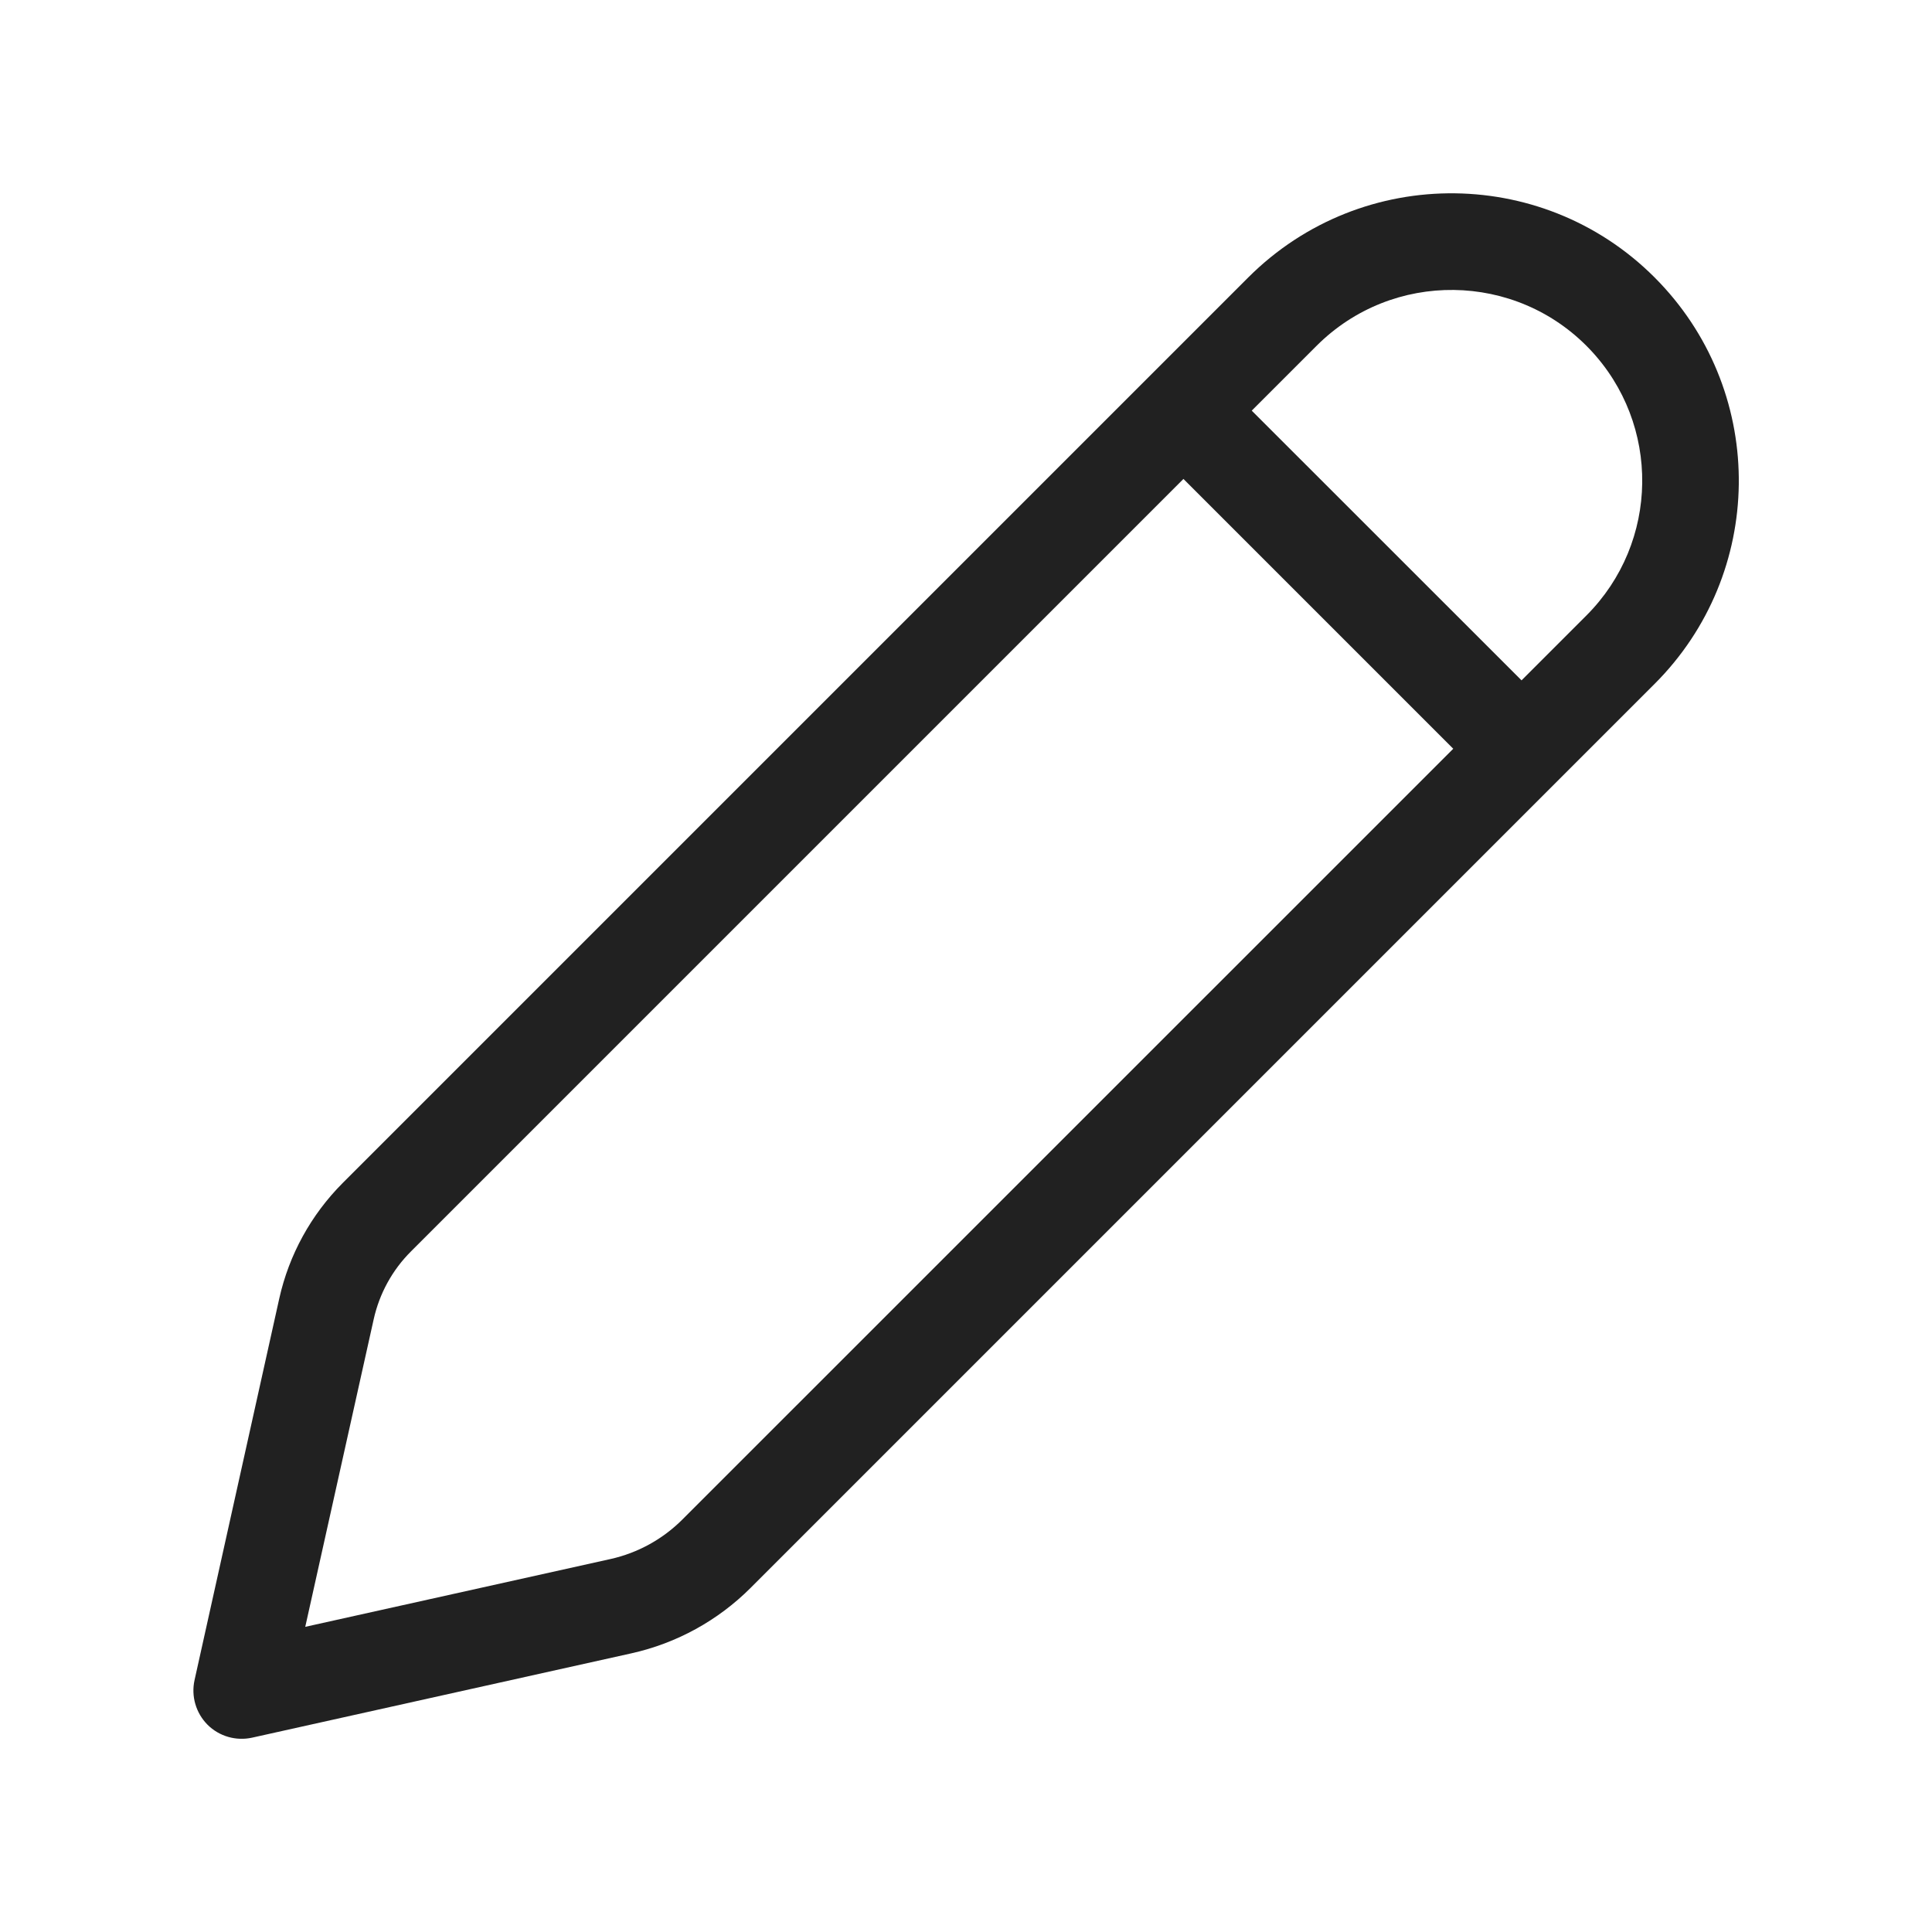
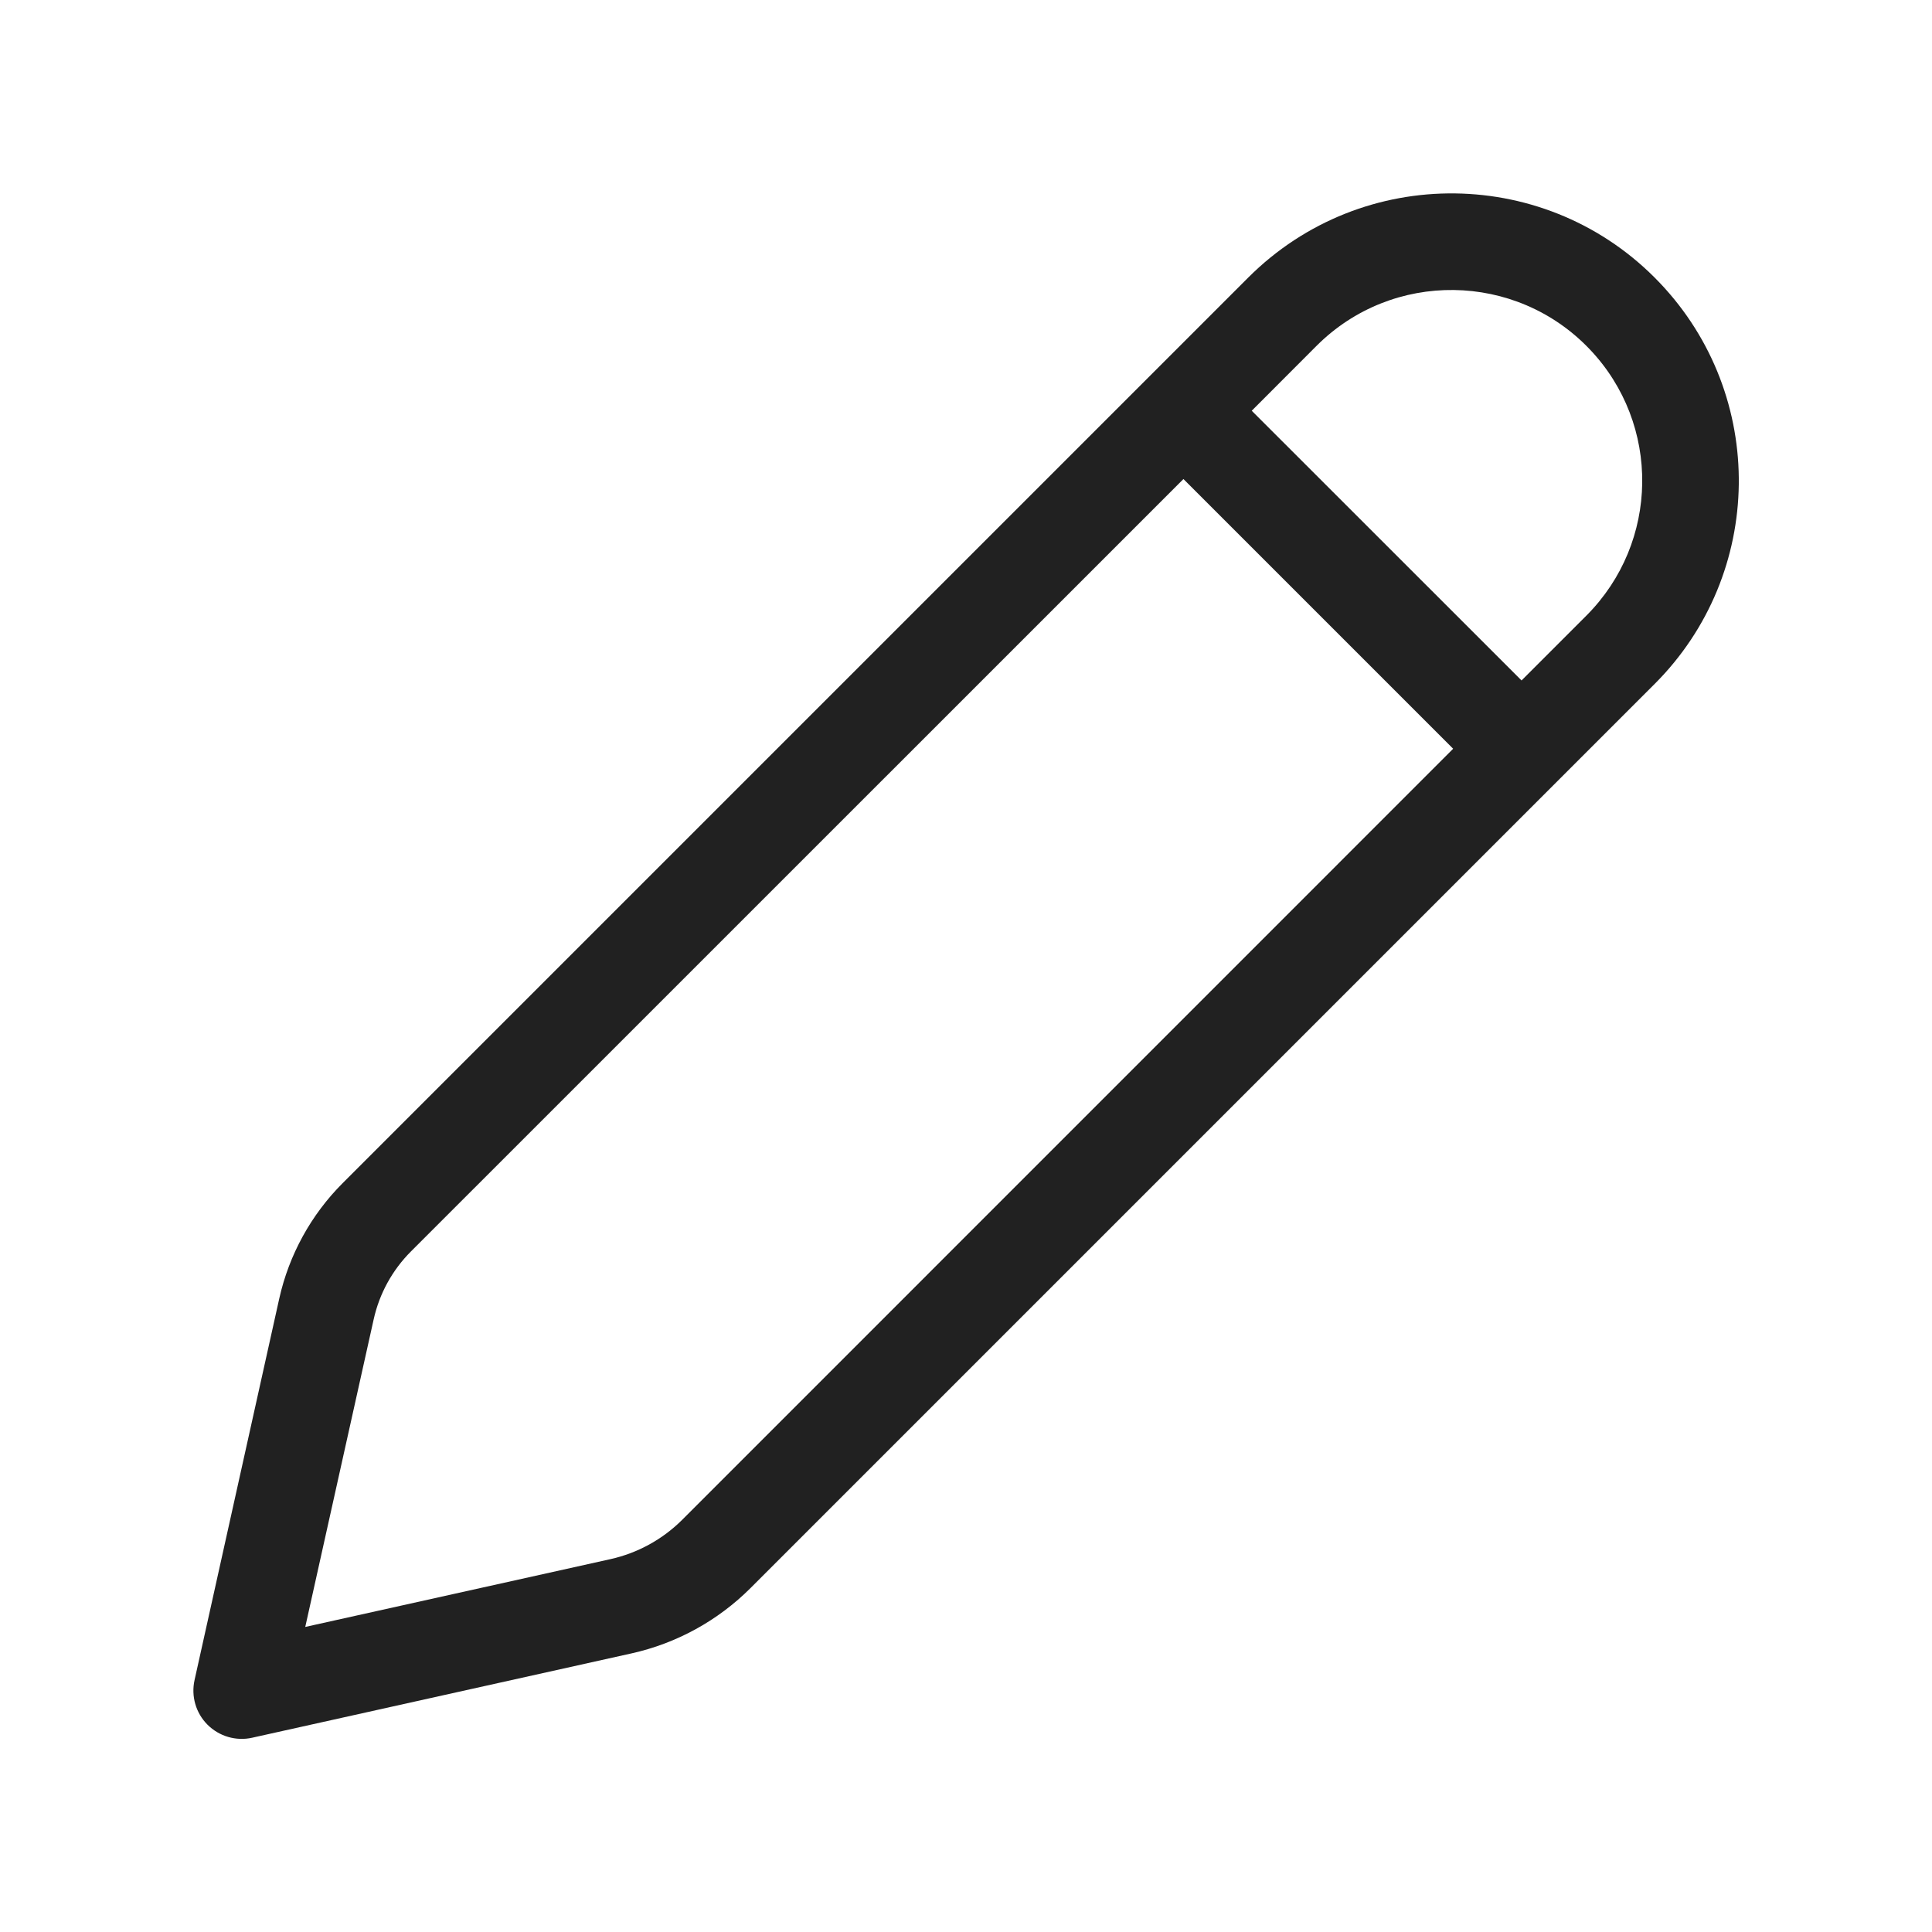
<svg xmlns="http://www.w3.org/2000/svg" width="20" height="20" viewBox="0 0 20 20" fill="none">
-   <path d="M17.181 2.926C16.029 1.714 14.105 1.69 12.922 2.872L3.547 12.247C3.22 12.575 2.992 12.989 2.891 13.442L2.014 17.392C1.977 17.559 2.028 17.733 2.148 17.854C2.269 17.975 2.444 18.025 2.611 17.988L6.537 17.115C7.004 17.011 7.432 16.776 7.771 16.437L17.129 7.079C18.27 5.938 18.293 4.096 17.181 2.926ZM13.629 3.58C14.414 2.795 15.692 2.811 16.457 3.615C17.195 4.392 17.179 5.615 16.422 6.372L15.751 7.043L12.958 4.251L13.629 3.58ZM12.251 4.958L15.044 7.751L7.064 15.73C6.86 15.934 6.602 16.076 6.32 16.139L3.16 16.841L3.868 13.659C3.927 13.392 4.061 13.147 4.255 12.954L12.251 4.958Z" fill="#212121" />
+   <path d="M17.181 2.927C16.029 1.715 14.105 1.691 12.922 2.873L3.547 12.248C3.22 12.575 2.992 12.99 2.891 13.442L2.014 17.392C1.977 17.559 2.027 17.733 2.148 17.854C2.269 17.975 2.444 18.026 2.61 17.989L6.537 17.116C7.004 17.012 7.432 16.777 7.771 16.438L17.129 7.08C18.27 5.939 18.293 4.096 17.181 2.927ZM13.629 3.58C14.414 2.795 15.692 2.812 16.457 3.616C17.195 4.392 17.179 5.615 16.422 6.373L15.751 7.044L12.958 4.252L13.629 3.58ZM12.251 4.959L15.043 7.751L7.064 15.731C6.86 15.935 6.602 16.077 6.32 16.14L3.16 16.842L3.868 13.659C3.927 13.392 4.061 13.148 4.254 12.955L12.251 4.959Z" fill="#212121" />
</svg>
